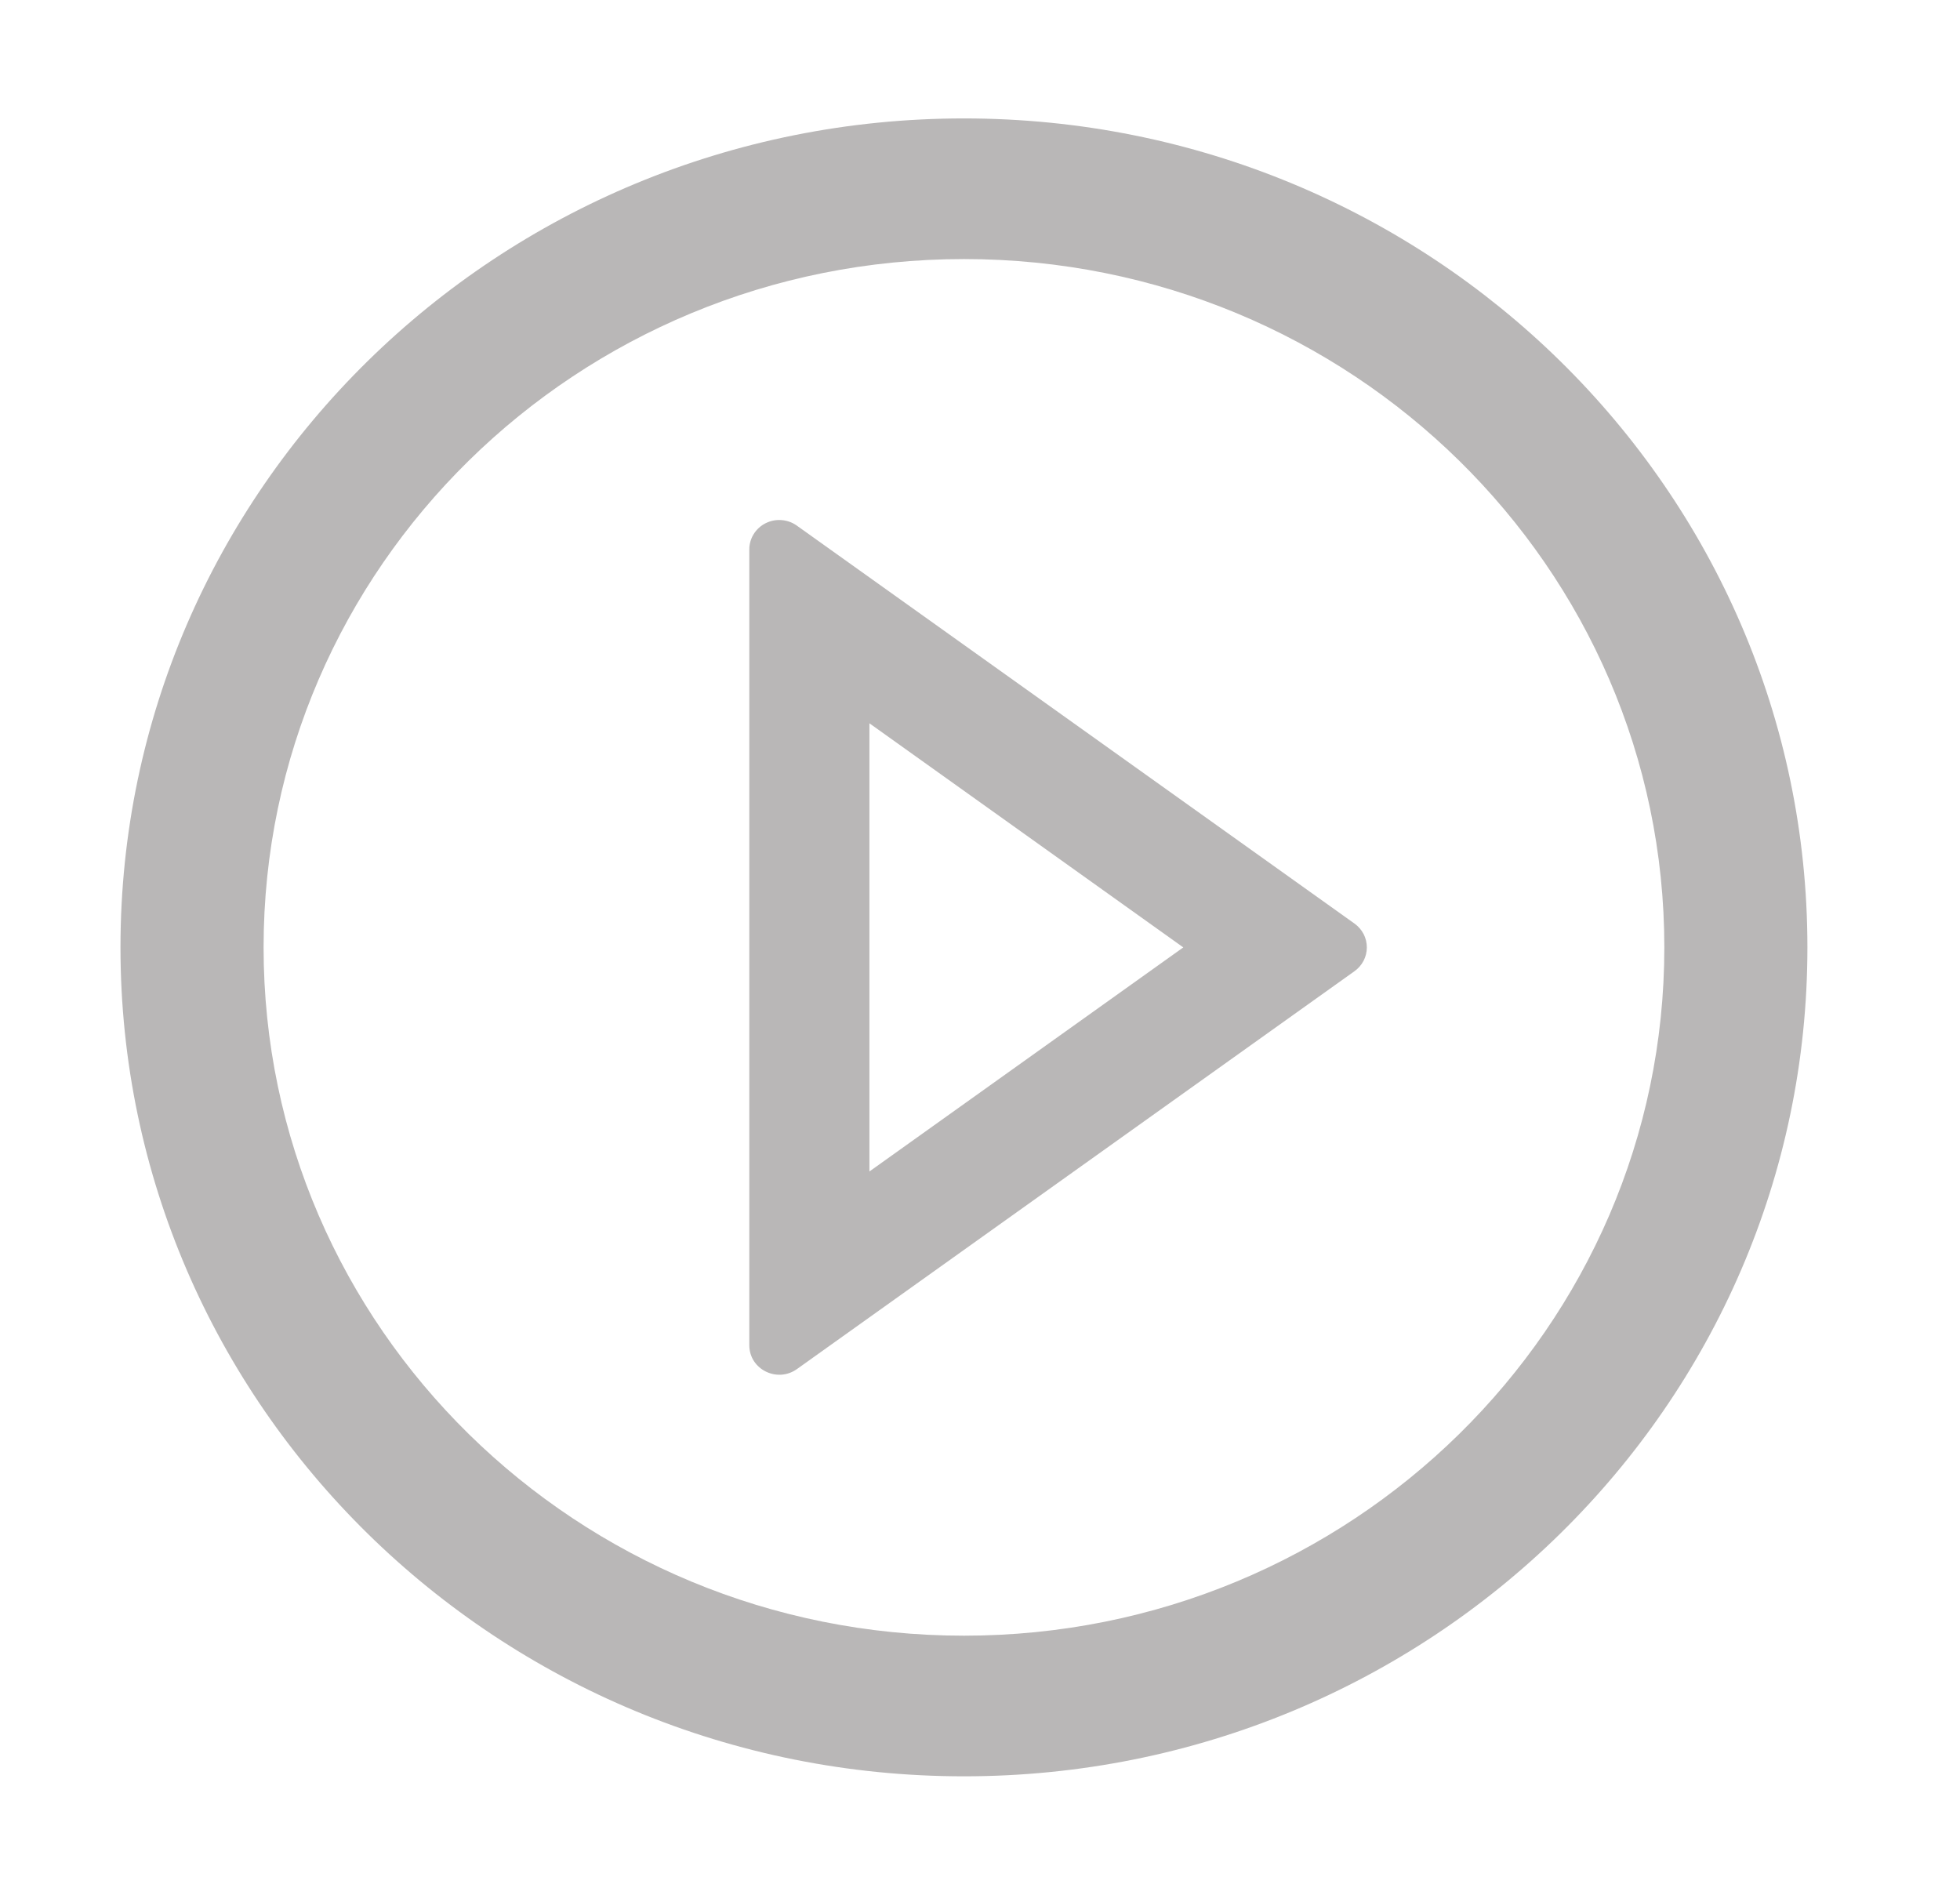
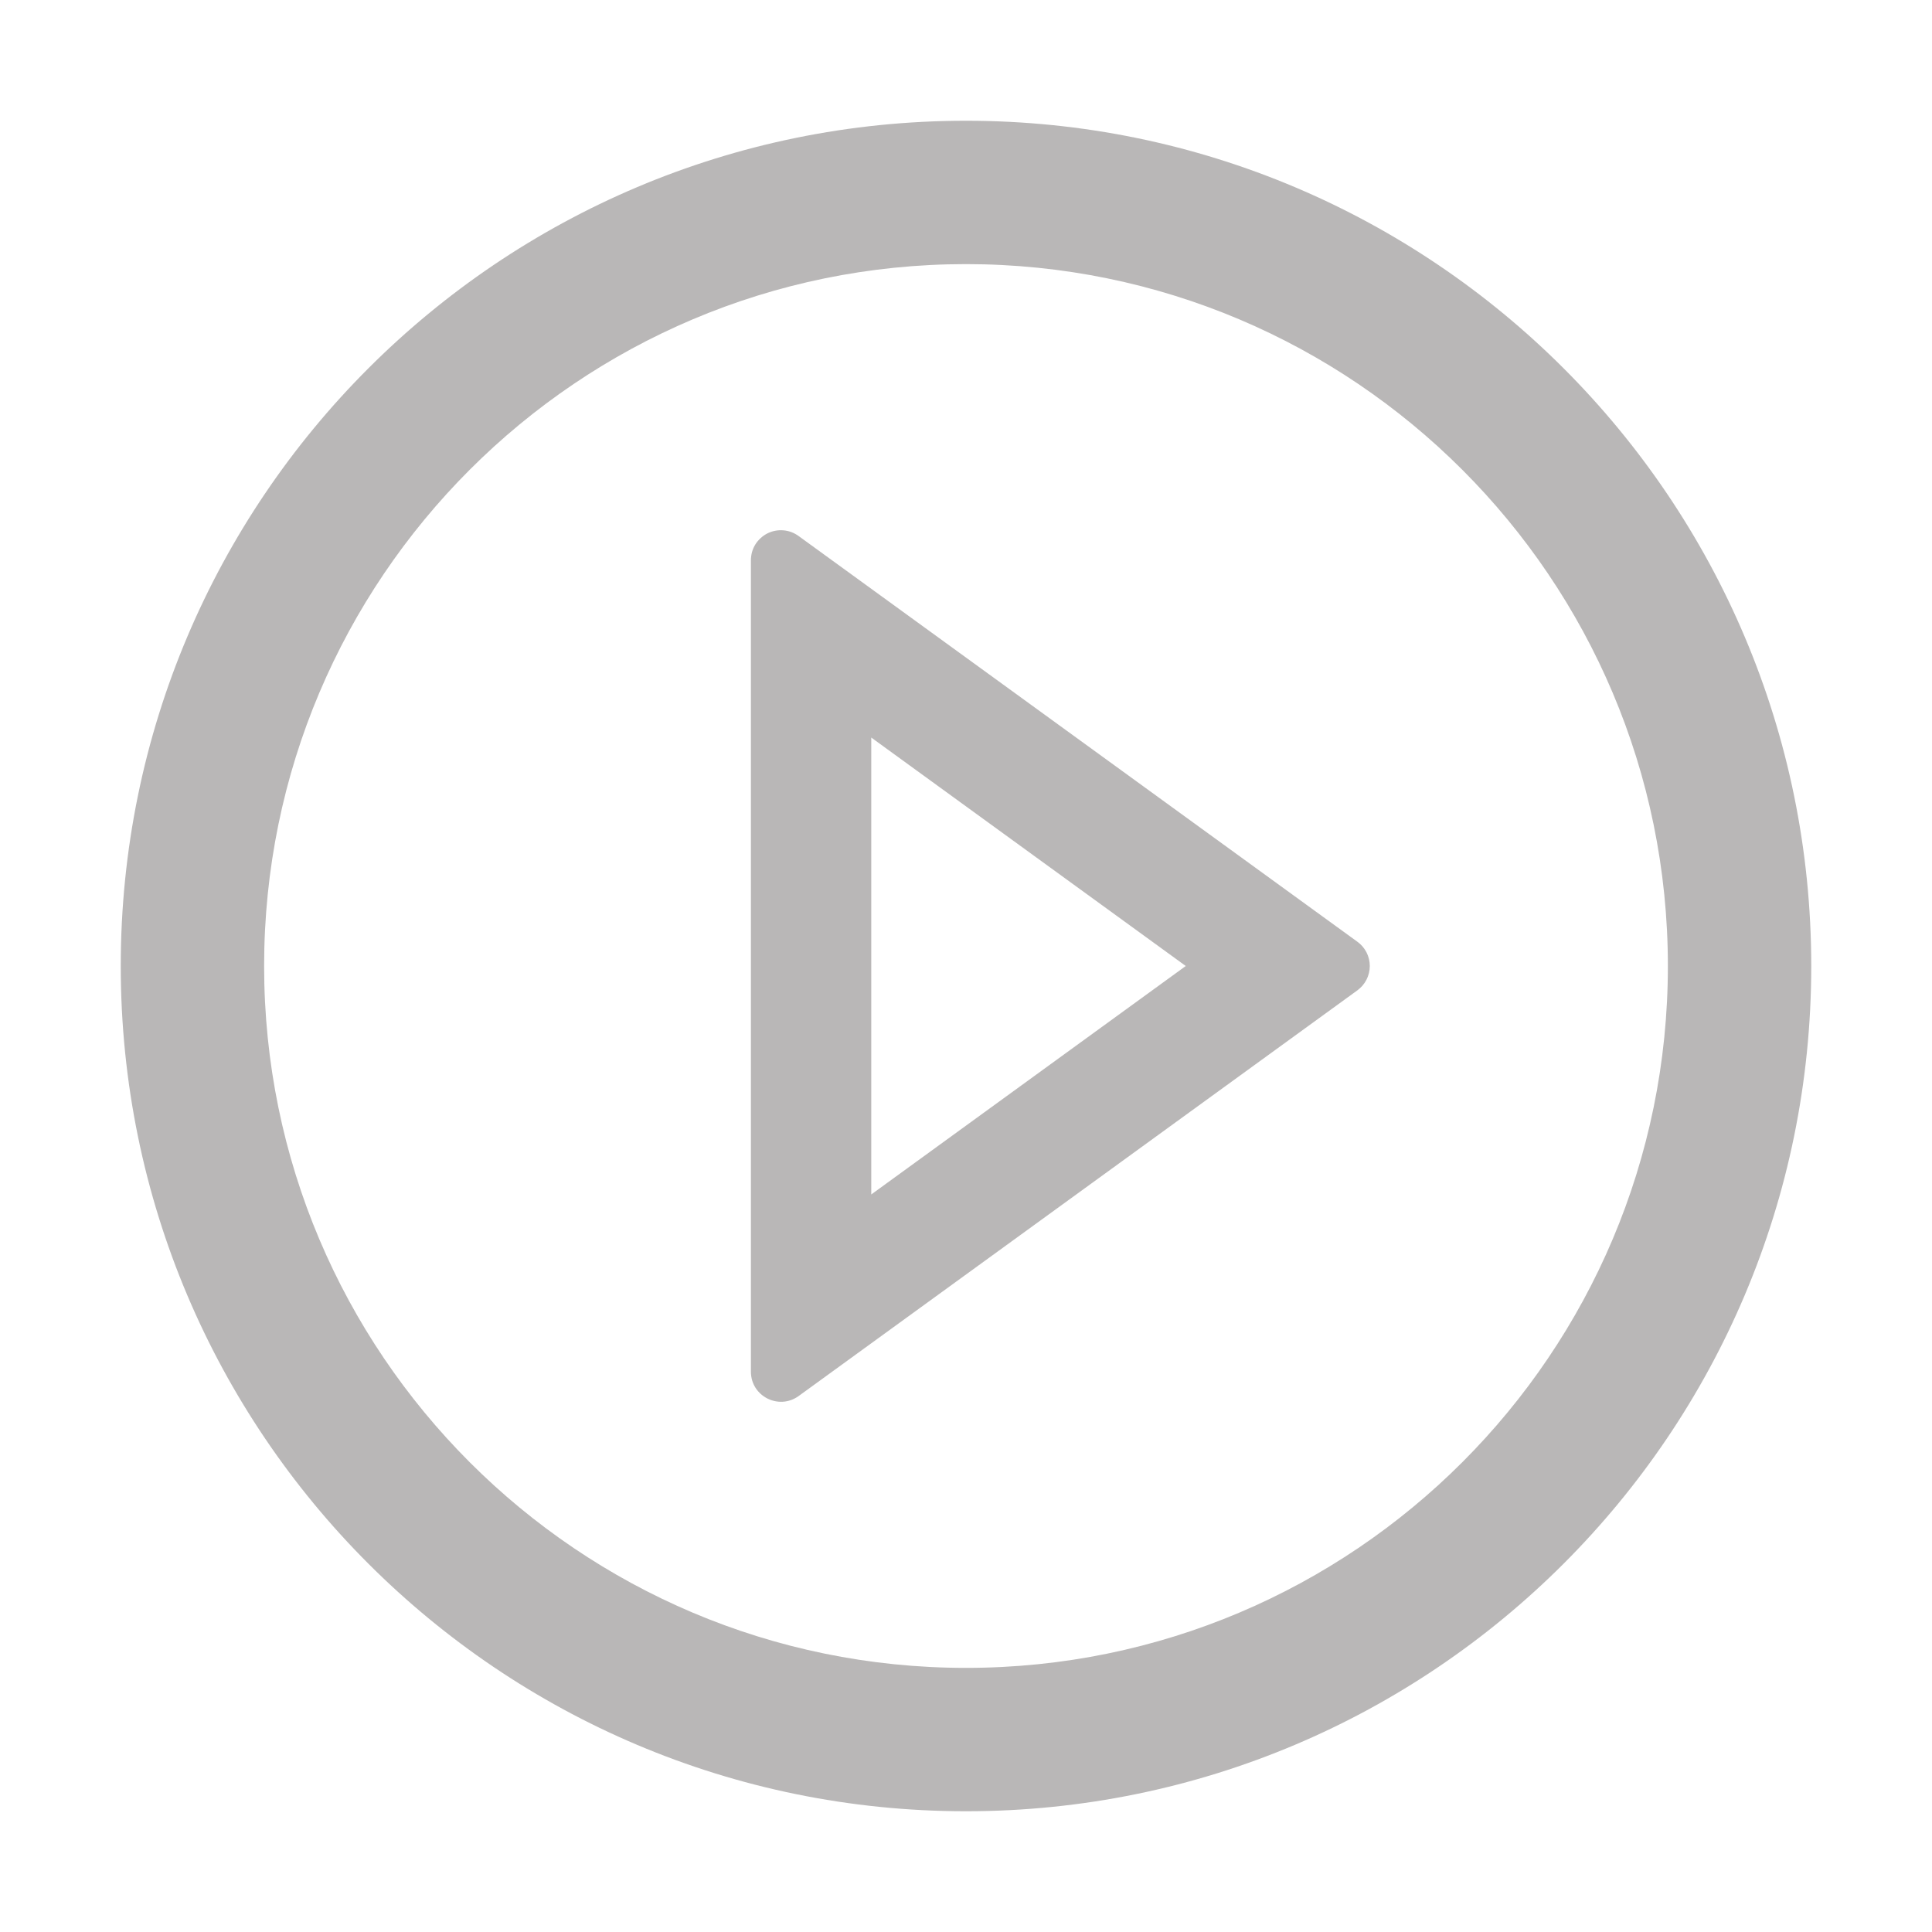
- <svg xmlns="http://www.w3.org/2000/svg" width="60" height="58" viewBox="0 0 60 58" fill="none">
-   <path d="M29.509 3.625C15.25 3.625 3.688 14.987 3.688 29C3.688 43.013 15.25 54.375 29.509 54.375C43.767 54.375 55.329 43.013 55.329 29C55.329 14.987 43.767 3.625 29.509 3.625ZM29.509 50.07C17.671 50.07 8.069 40.634 8.069 29C8.069 17.366 17.671 7.93 29.509 7.93C41.347 7.93 50.949 17.366 50.949 29C50.949 40.634 41.347 50.07 29.509 50.07Z" fill="#B9B7B7" />
-   <path d="M41.462 28.27L24.396 16.092C24.259 15.993 24.097 15.934 23.928 15.921C23.759 15.907 23.589 15.94 23.438 16.016C23.287 16.092 23.16 16.207 23.072 16.35C22.983 16.492 22.937 16.656 22.938 16.823V41.178C22.938 41.92 23.791 42.34 24.396 41.909L41.462 29.731C41.579 29.648 41.675 29.538 41.742 29.411C41.808 29.284 41.842 29.143 41.842 29.001C41.842 28.858 41.808 28.717 41.742 28.59C41.675 28.463 41.579 28.353 41.462 28.27ZM26.615 35.86V22.141L36.223 29.001L26.615 35.86Z" fill="#B9B7B7" />
+ <svg xmlns="http://www.w3.org/2000/svg" width="24" height="24" viewBox="0 0 24 24" fill="none">
+   <path d="M12 1.5C6.202 1.5 1.5 6.202 1.5 12C1.5 17.798 6.202 22.5 12 22.5C17.798 22.5 22.5 17.798 22.5 12C22.5 6.202 17.798 1.5 12 1.5ZM12 20.719C7.186 20.719 3.281 16.814 3.281 12C3.281 7.186 7.186 3.281 12 3.281C16.814 3.281 20.719 7.186 20.719 12C20.719 16.814 16.814 20.719 12 20.719Z" fill="#B9B7B7" />
+   <path d="M16.861 11.698L9.921 6.659C9.865 6.618 9.799 6.593 9.731 6.588C9.662 6.582 9.593 6.596 9.531 6.627C9.47 6.659 9.418 6.707 9.382 6.765C9.346 6.824 9.328 6.892 9.328 6.961V17.039C9.328 17.346 9.675 17.52 9.921 17.342L16.861 12.303C16.909 12.268 16.948 12.223 16.975 12.17C17.002 12.117 17.016 12.059 17.016 12C17.016 11.941 17.002 11.883 16.975 11.83C16.948 11.778 16.909 11.732 16.861 11.698ZM10.823 14.838V9.162L14.73 12L10.823 14.838Z" fill="#B9B7B7" />
</svg>
